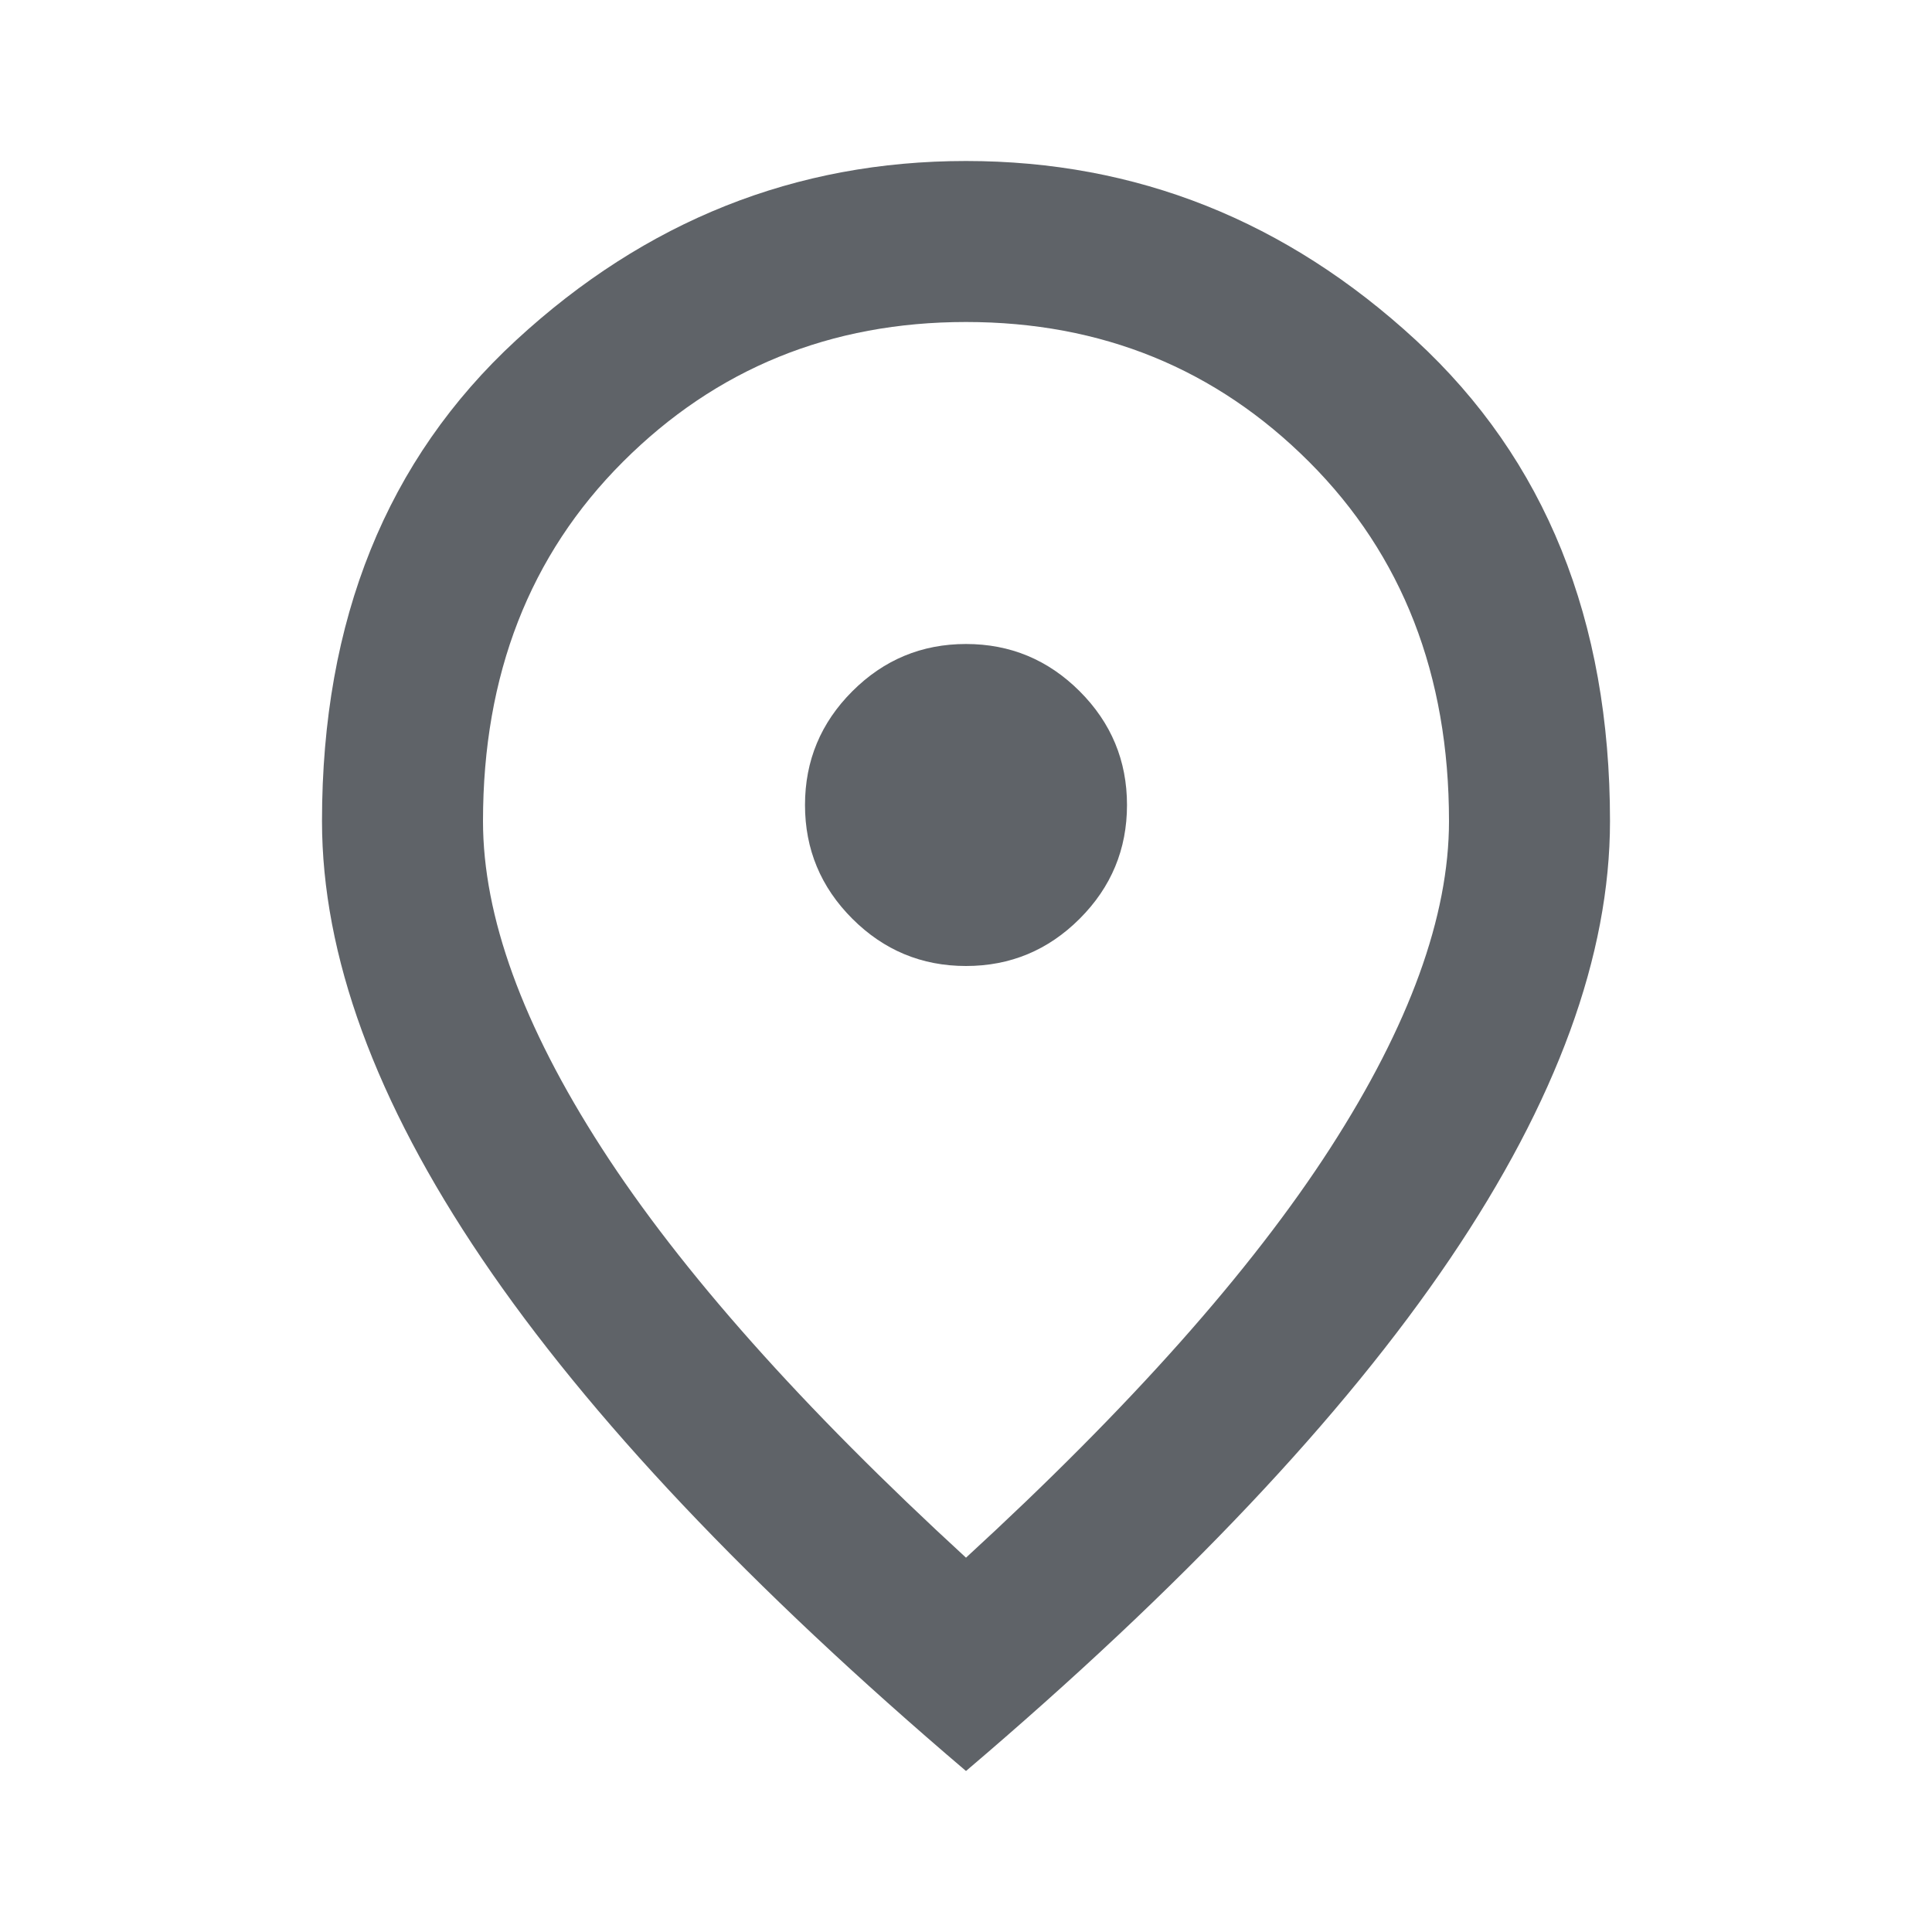
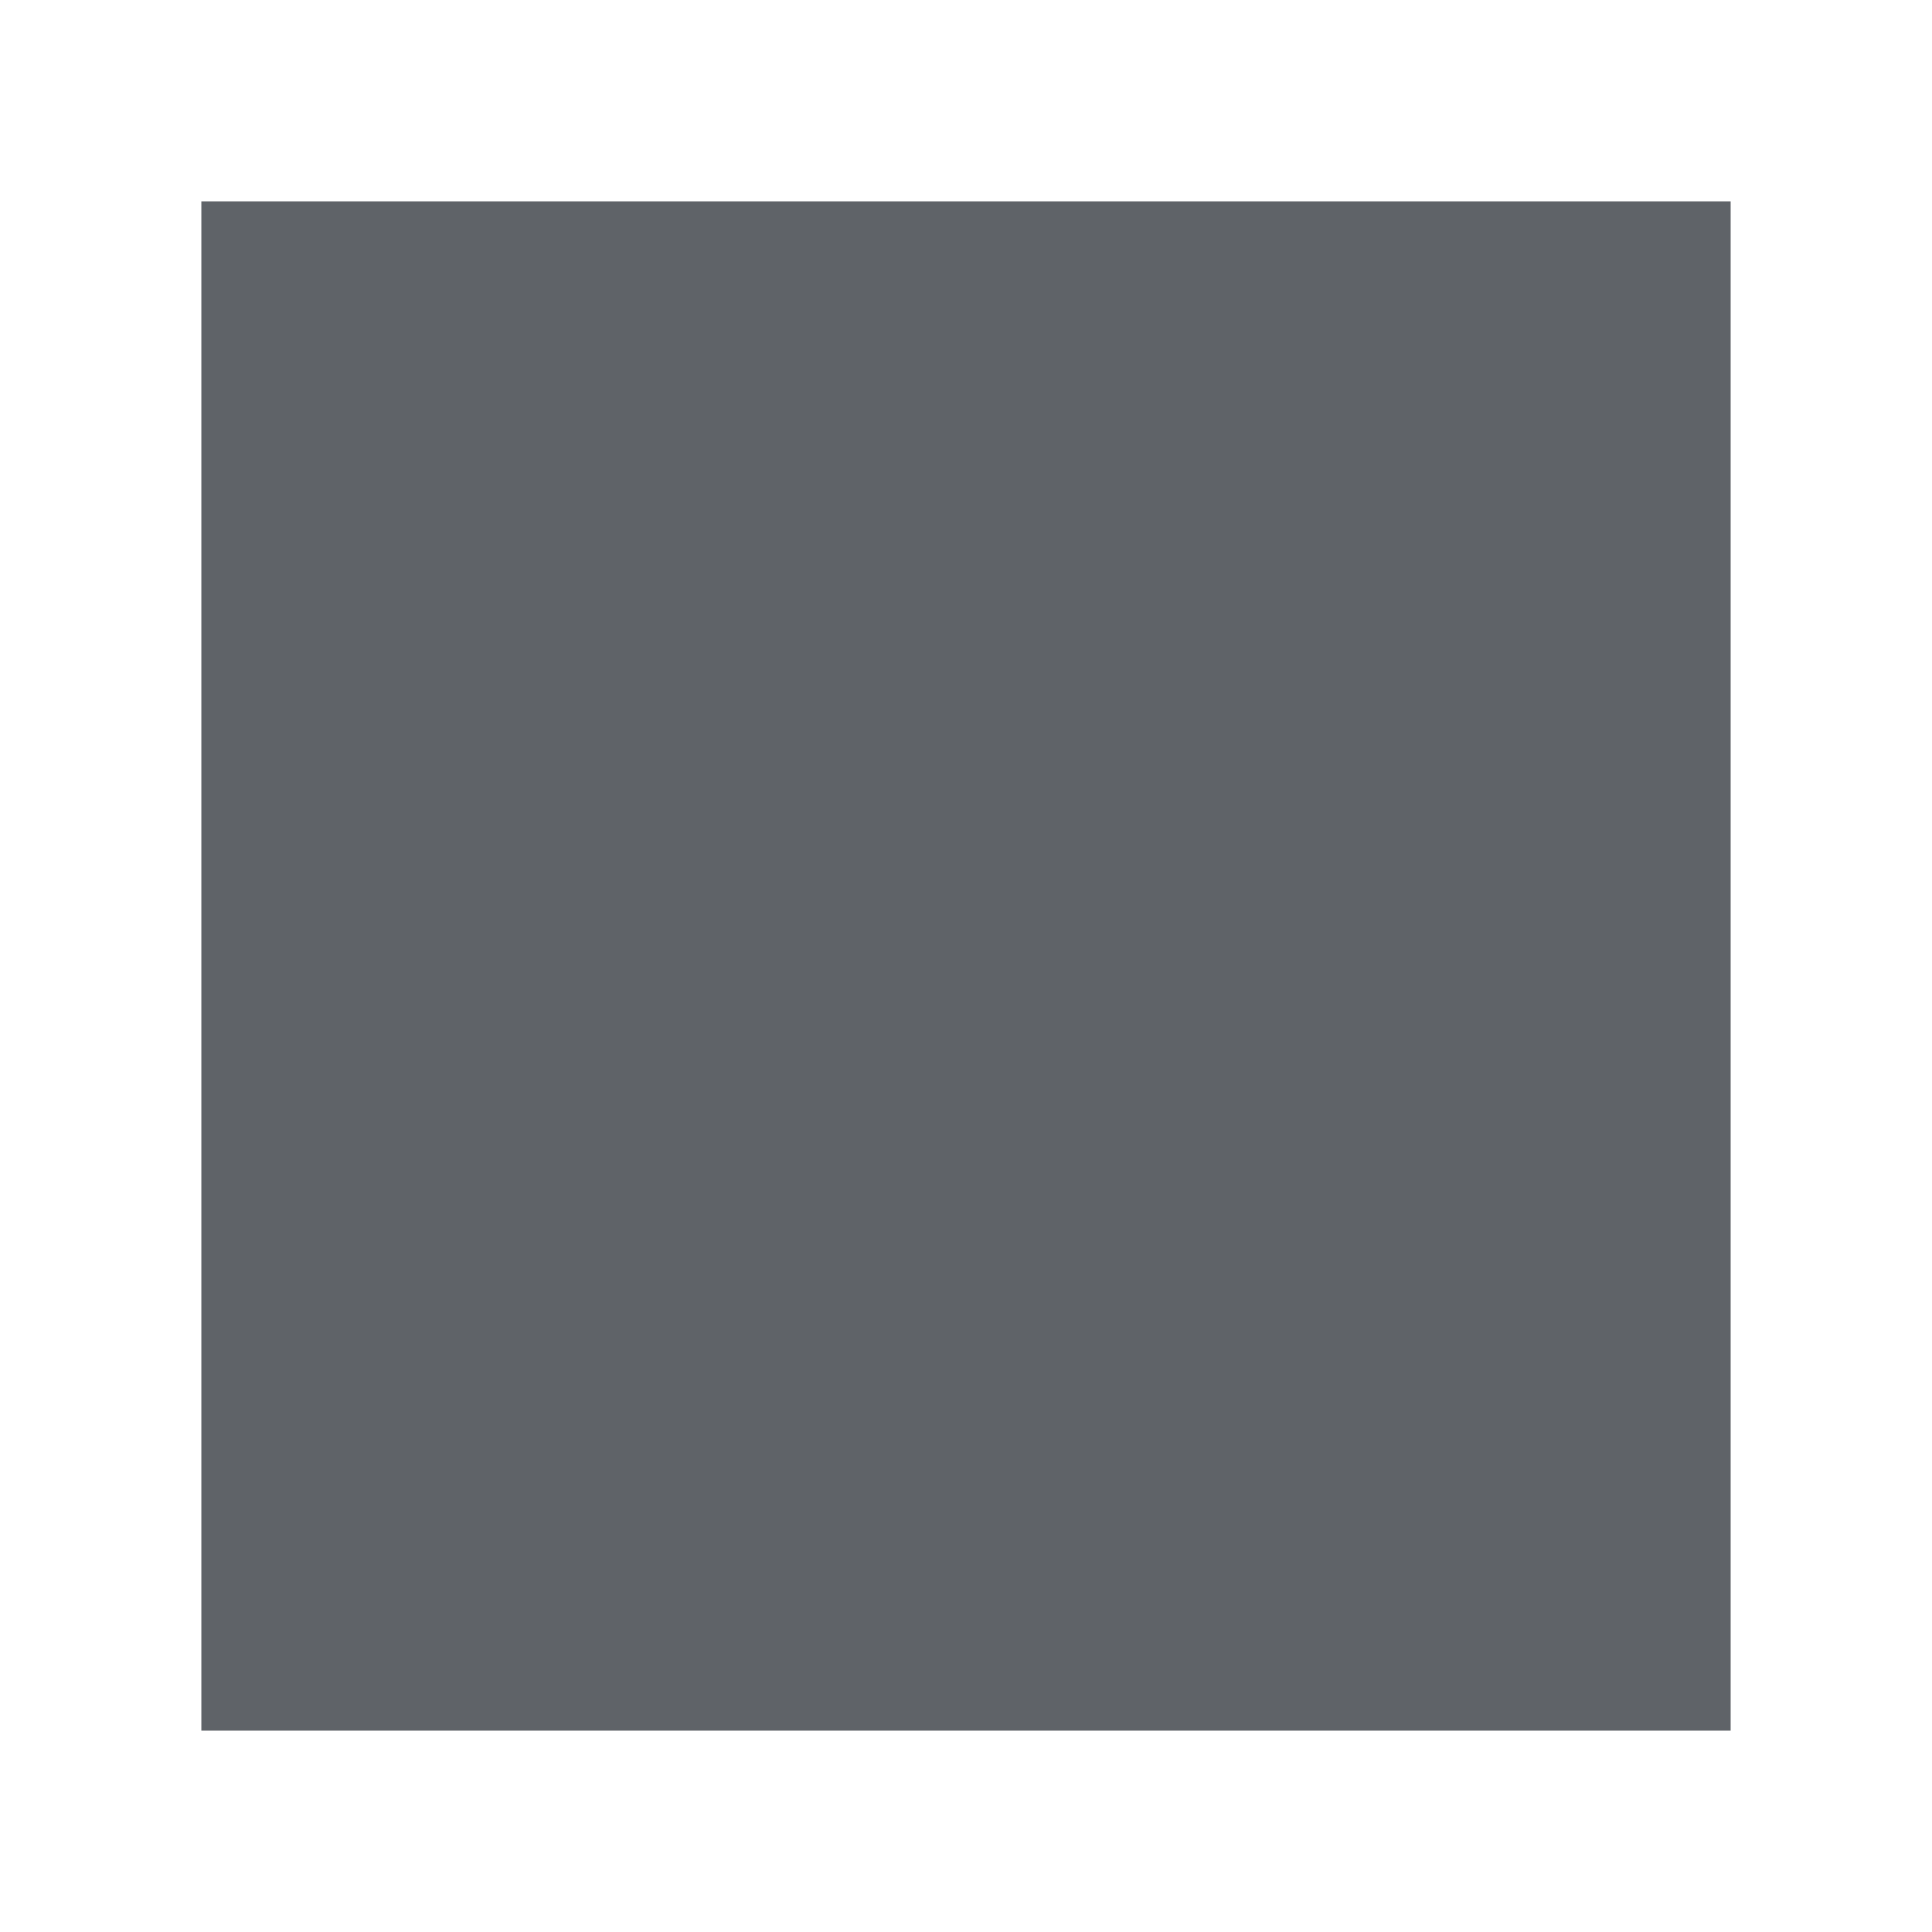
- <svg xmlns="http://www.w3.org/2000/svg" height="24px" viewBox="0 -960 960 960" width="24px" fill="#5f6368">
-   <path d="M480-480q33 0 56.5-23.5T560-560q0-33-23.5-56.5T480-640q-33 0-56.5 23.5T400-560q0 33 23.5 56.5T480-480Zm0 294q122-112 181-203.5T720-552q0-109-69.5-178.5T480-800q-101 0-170.5 69.5T240-552q0 71 59 162.5T480-186Zm0 106Q319-217 239.5-334.5T160-552q0-150 96.5-239T480-880q127 0 223.5 89T800-552q0 100-79.5 217.5T480-80Zm0-480Z" />
+ <svg xmlns="http://www.w3.org/2000/svg" height="24px" width="24px" viewBox="0 0 24 24" fill="#5f6368">
+   <rect x="4" y="4" width="16" height="16" stroke="#5f6368" stroke-width="3" fill="#5f6368" />
</svg>
